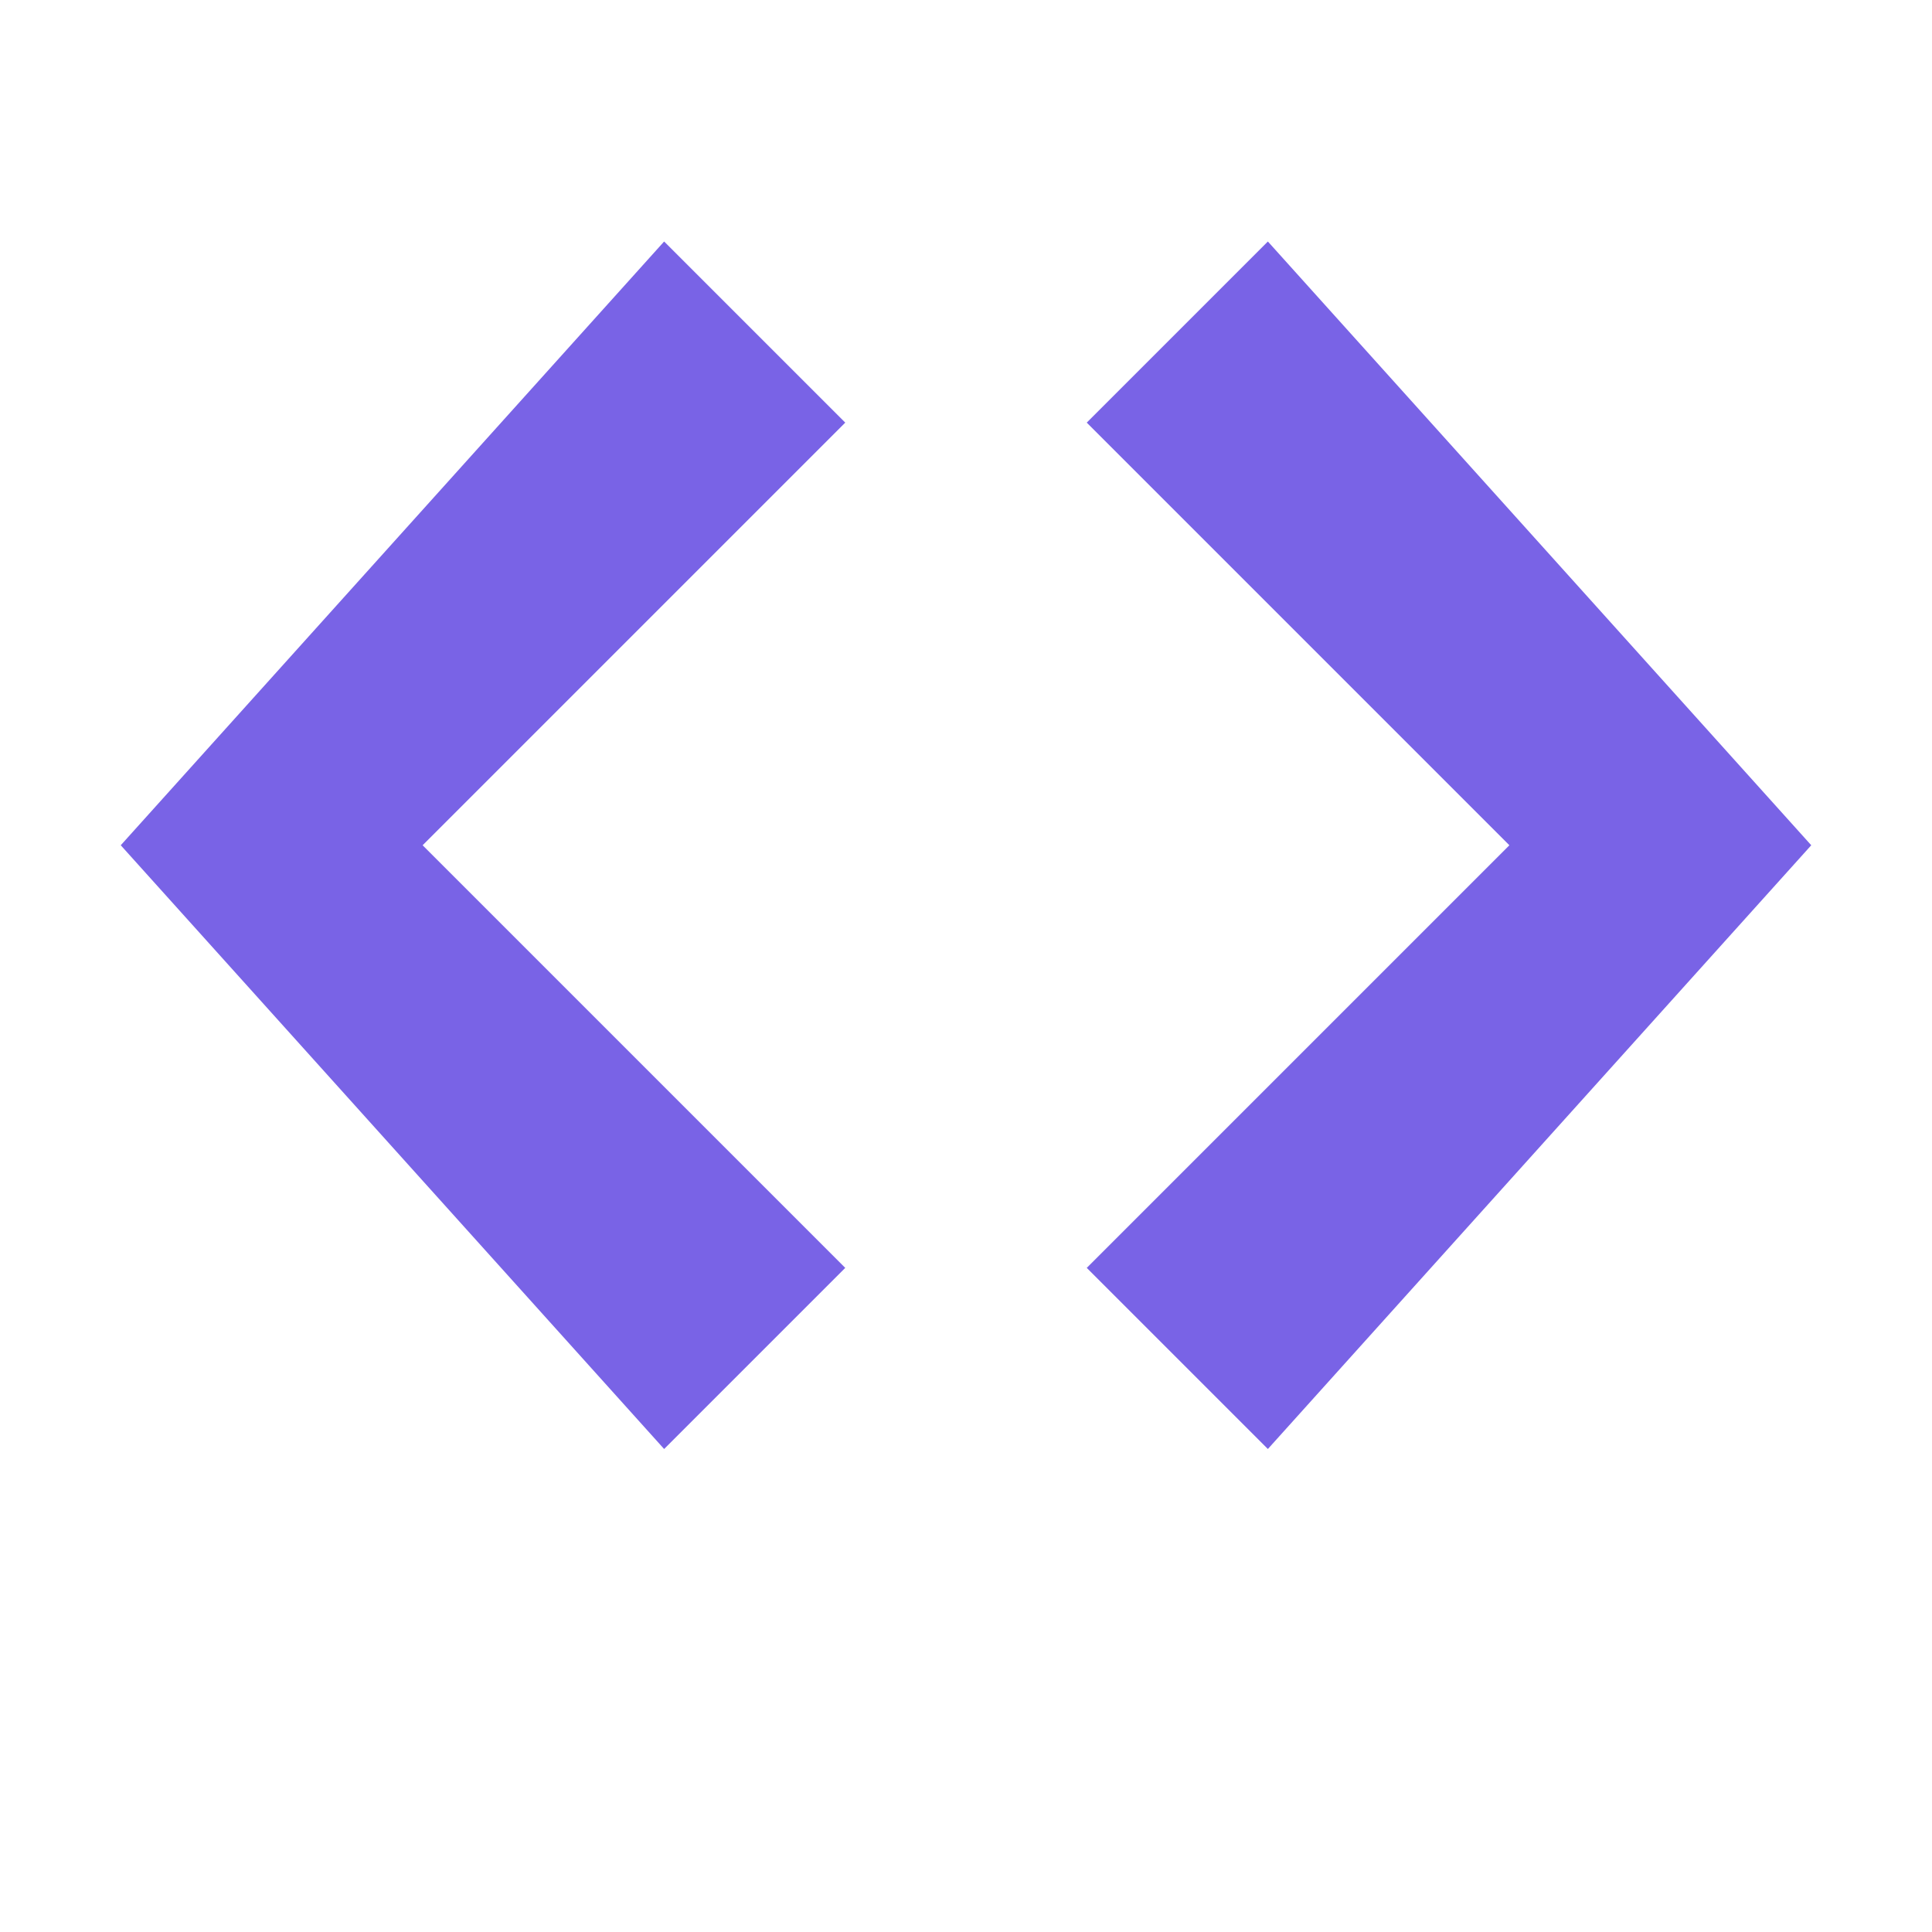
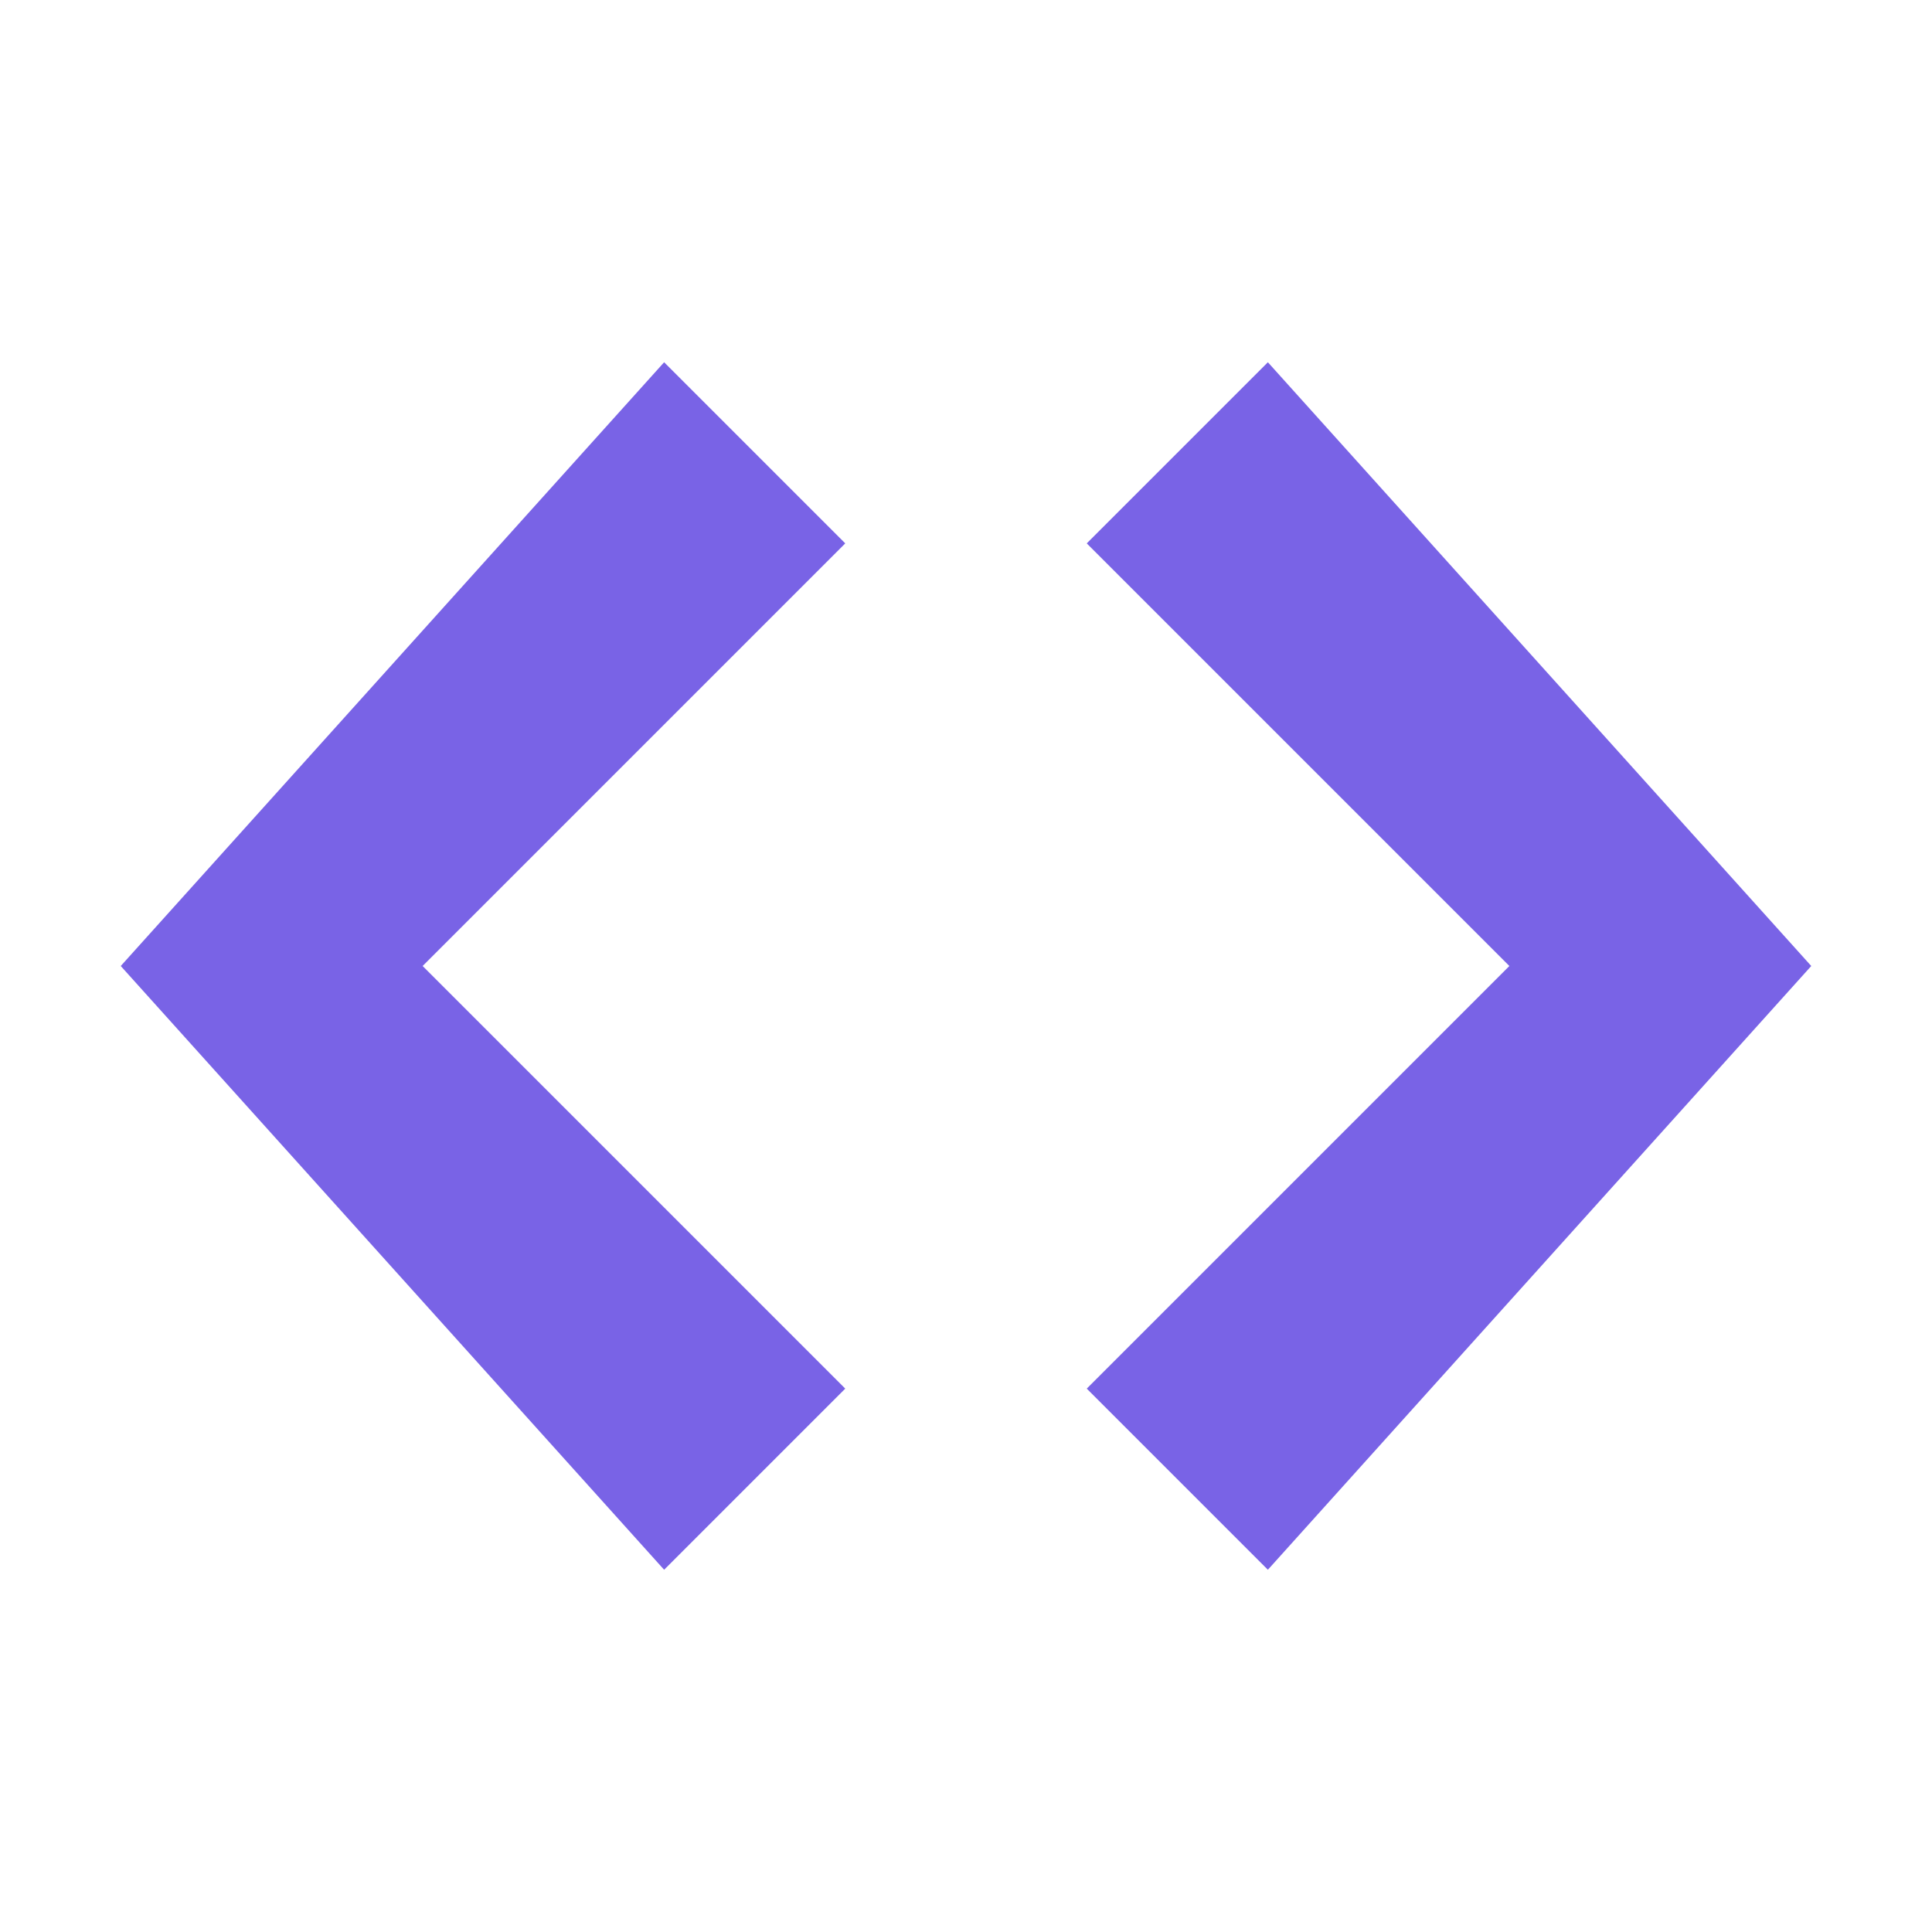
- <svg xmlns="http://www.w3.org/2000/svg" width="16px" height="16px" viewBox="0 0 16 16">
+ <svg xmlns="http://www.w3.org/2000/svg" width="16px" height="16px" viewBox="0 -1 16 16">
  <path id="file_type_markup.svg" class="i-color" fill="#7963E6" d="M10.5,3L9,4.5,12.5,8,9,11.5,10.5,13,15,8Zm-5,0L1,8l4.5,5L7,11.5,3.5,8,7,4.5Z" transform="translate(0 -1)" />
</svg>
